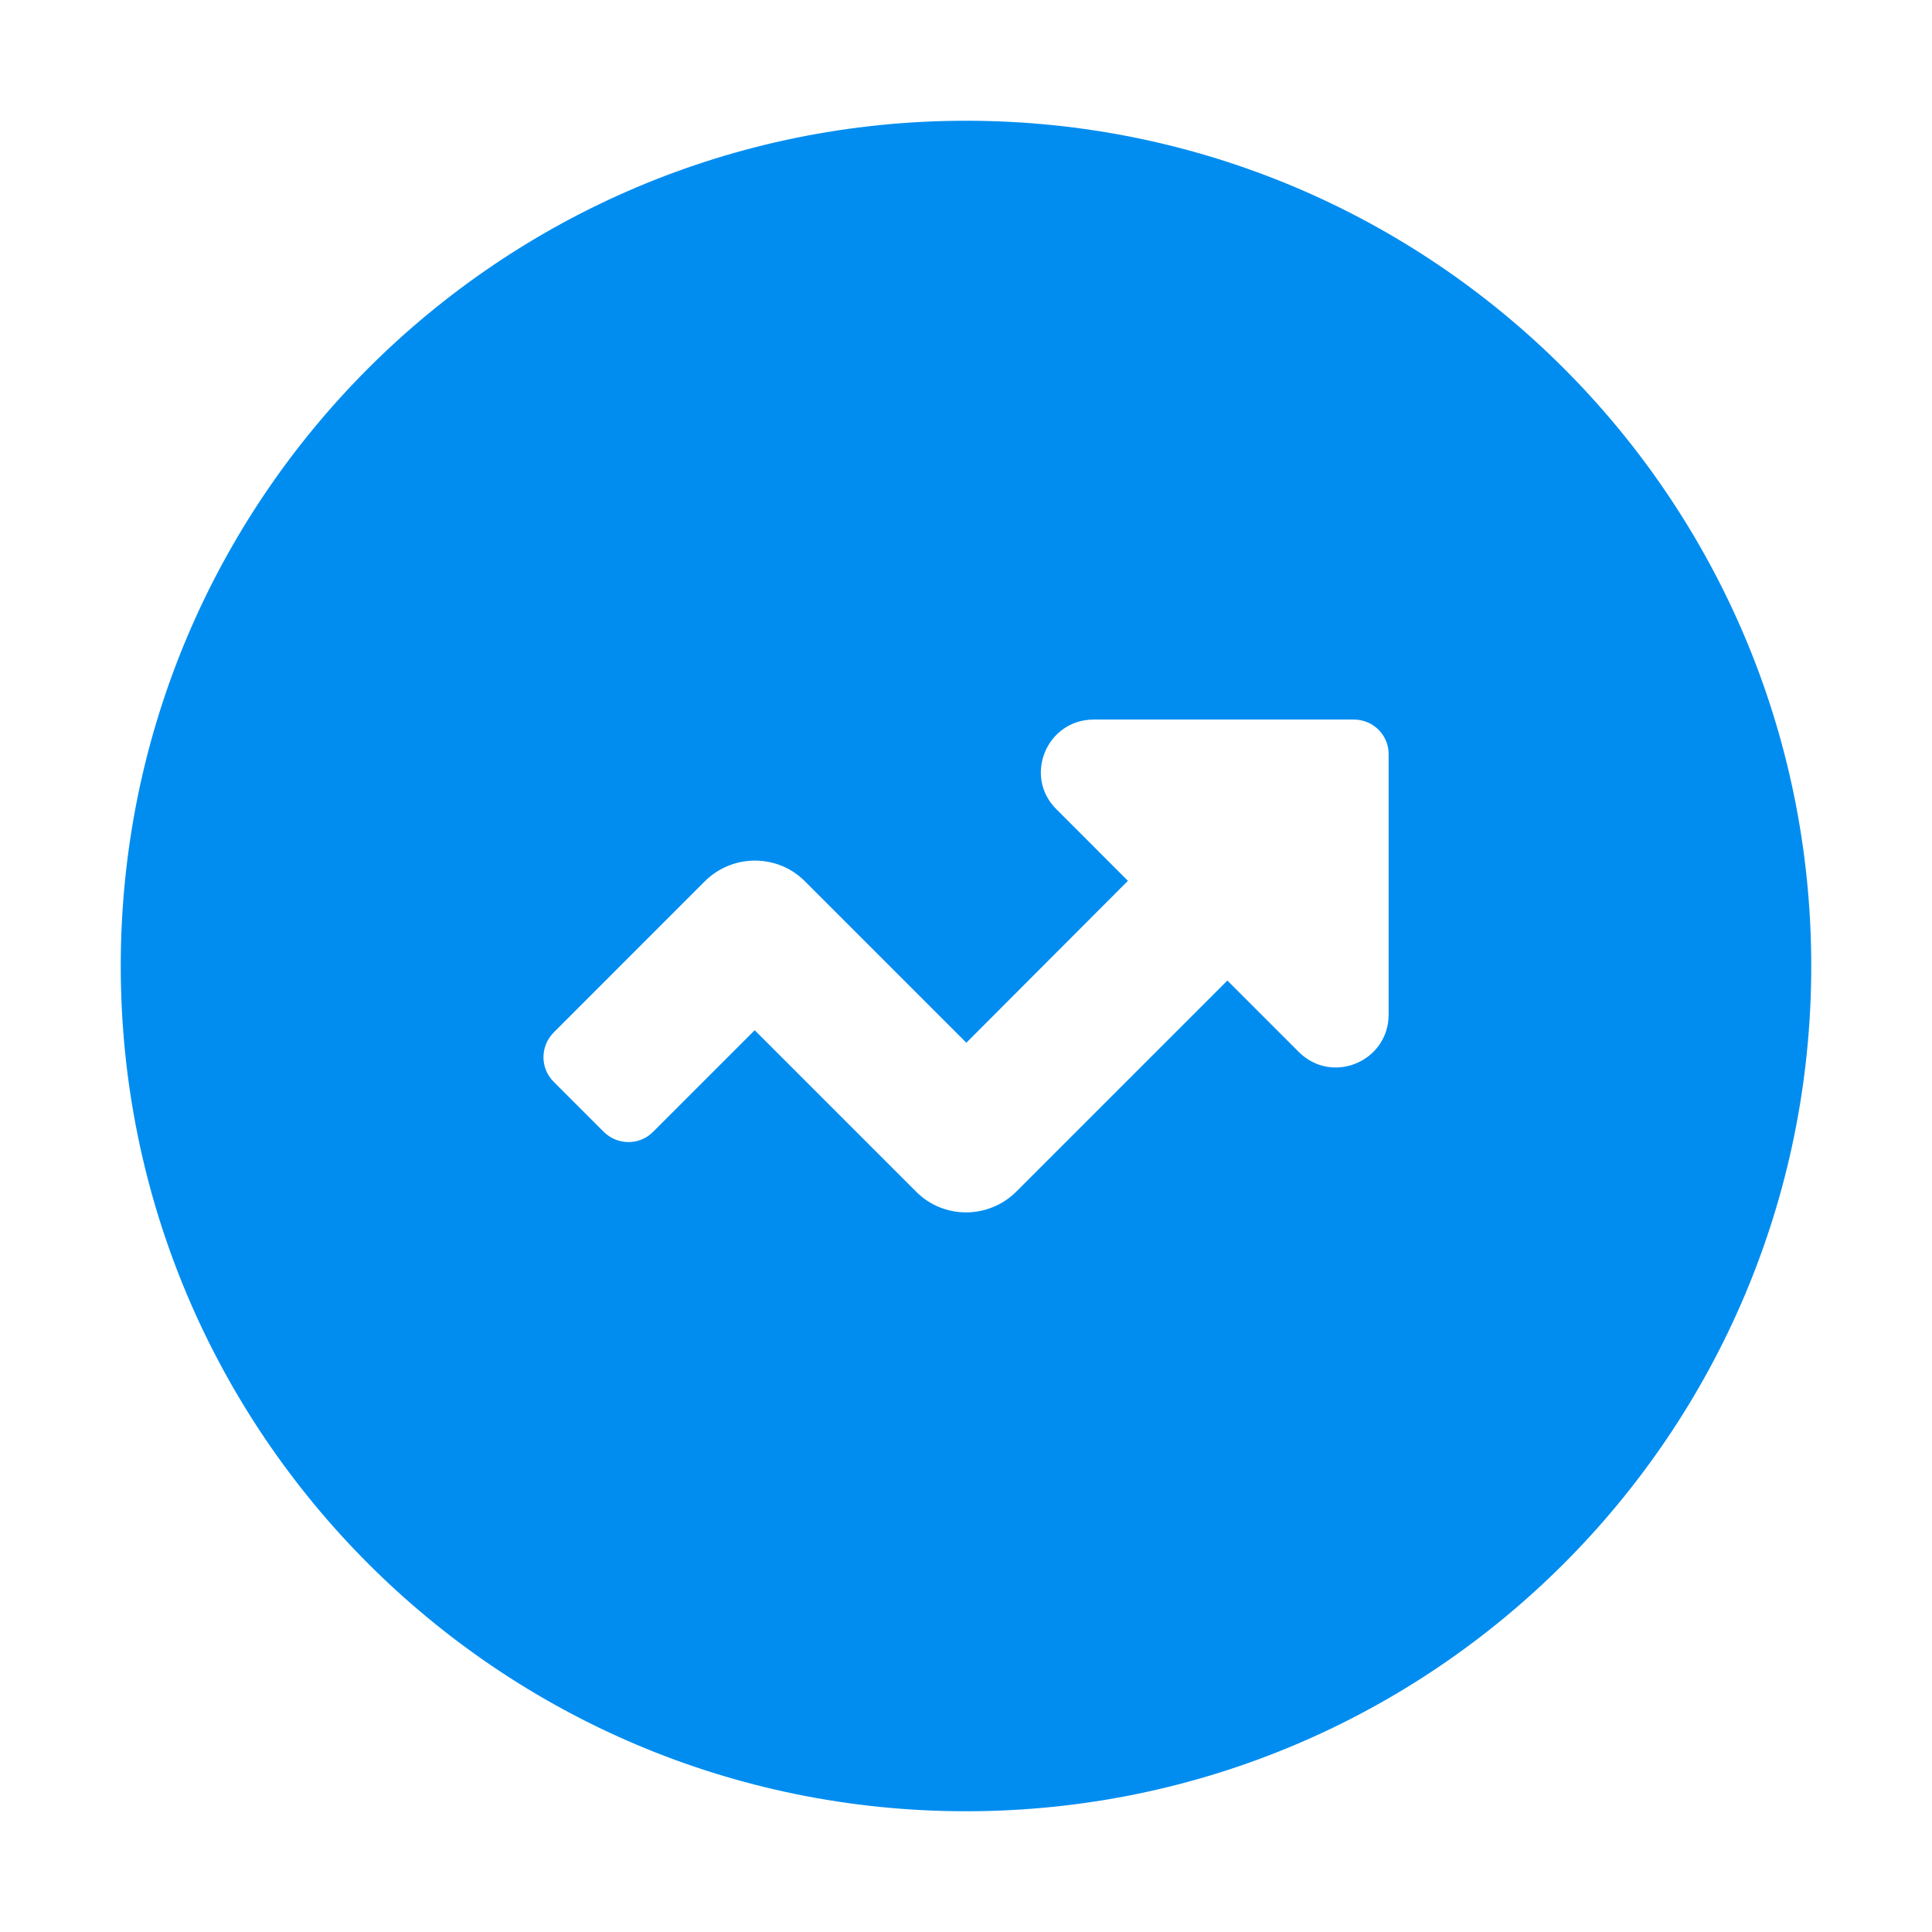
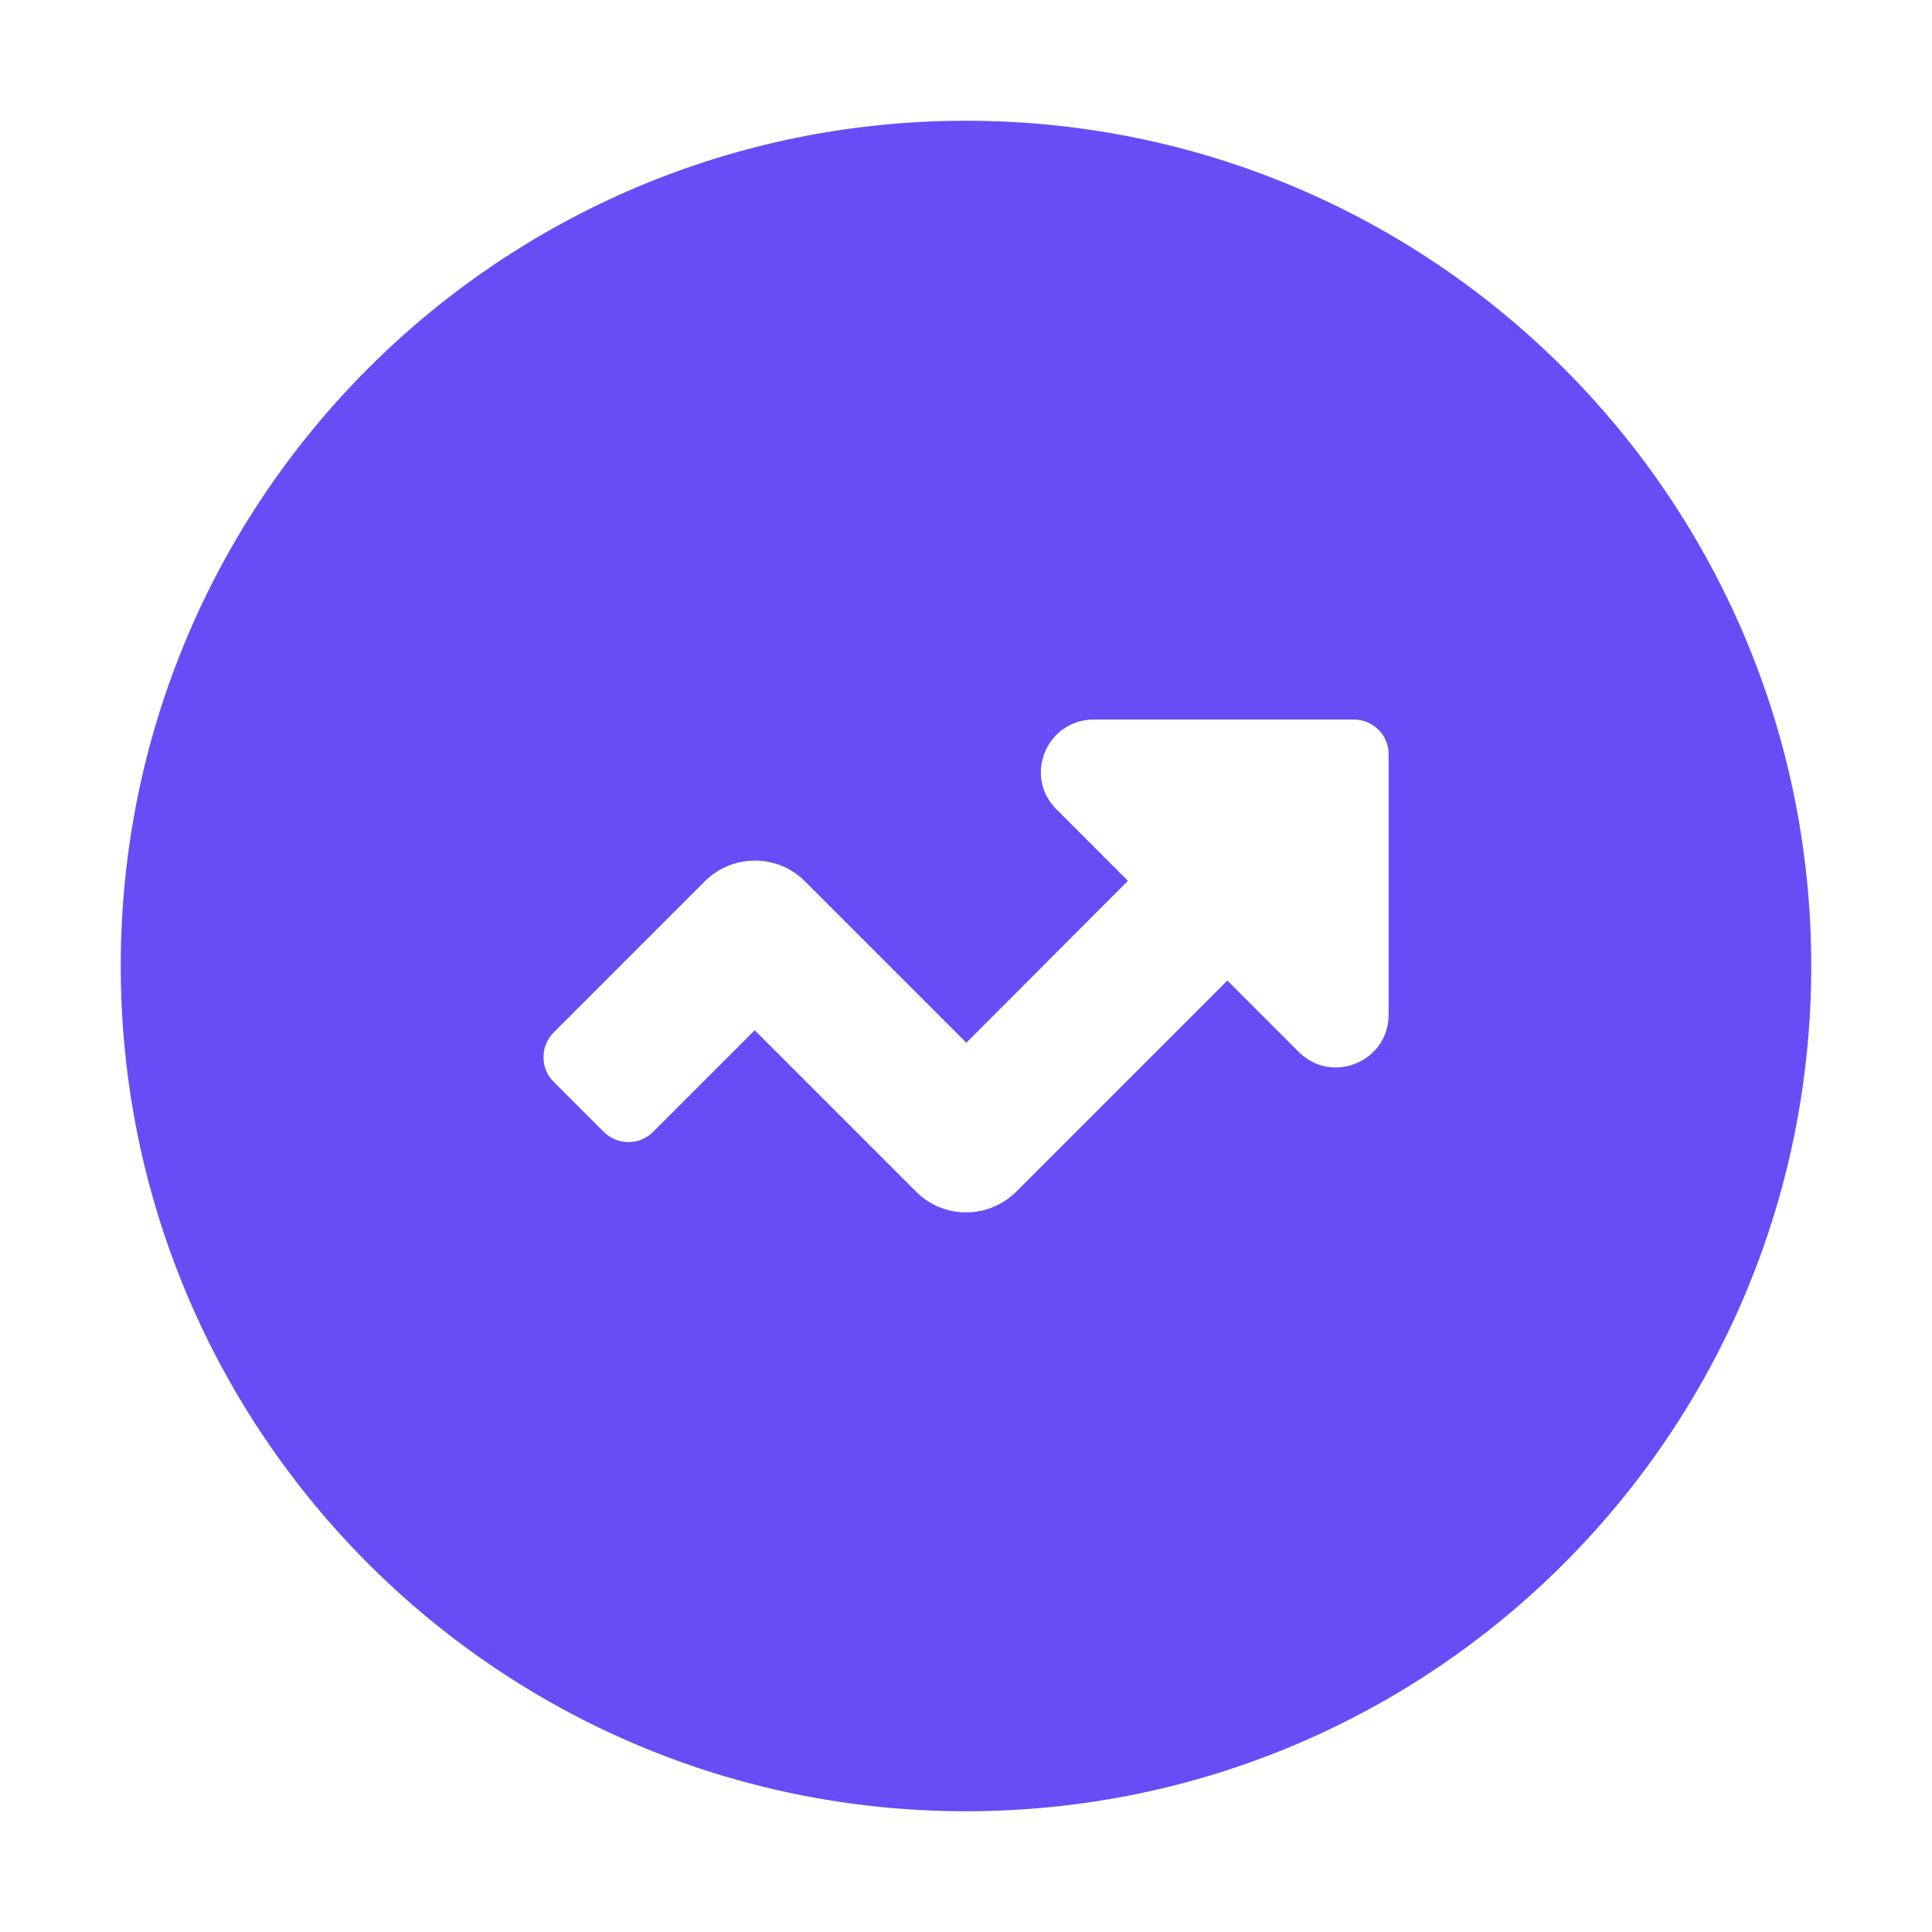
<svg xmlns="http://www.w3.org/2000/svg" width="32" height="32" viewBox="0 0 32 32" fill="none">
-   <path d="M2 16C2 23.734 8.266 30 16 30C23.734 30 30 23.734 30 16C30 8.266 23.734 2 16 2C8.266 2 2 8.266 2 16ZM23 16.806C23 17.579 22.065 17.977 21.51 17.422L20.329 16.241L16.829 19.741C16.37 20.194 15.63 20.194 15.177 19.741L12.5 17.064L10.82 18.744C10.596 18.974 10.226 18.974 9.997 18.744L9.174 17.921C8.944 17.697 8.944 17.327 9.174 17.098L11.677 14.594C12.136 14.141 12.875 14.141 13.329 14.594L16.006 17.271L18.682 14.589L17.501 13.407C16.946 12.864 17.333 11.918 18.117 11.918H22.423C22.748 11.918 23.006 12.181 23 12.5V16.806Z" fill="#018DF0" />
+   <path d="M2 16C2 23.734 8.266 30 16 30C23.734 30 30 23.734 30 16C30 8.266 23.734 2 16 2C8.266 2 2 8.266 2 16ZM23 16.806C23 17.579 22.065 17.977 21.51 17.422L20.329 16.241L16.829 19.741C16.37 20.194 15.63 20.194 15.177 19.741L12.5 17.064L10.82 18.744C10.596 18.974 10.226 18.974 9.997 18.744L9.174 17.921C8.944 17.697 8.944 17.327 9.174 17.098L11.677 14.594C12.136 14.141 12.875 14.141 13.329 14.594L16.006 17.271L18.682 14.589L17.501 13.407C16.946 12.864 17.333 11.918 18.117 11.918H22.423C22.748 11.918 23.006 12.181 23 12.5V16.806Z" fill="#674df6" />
</svg>
